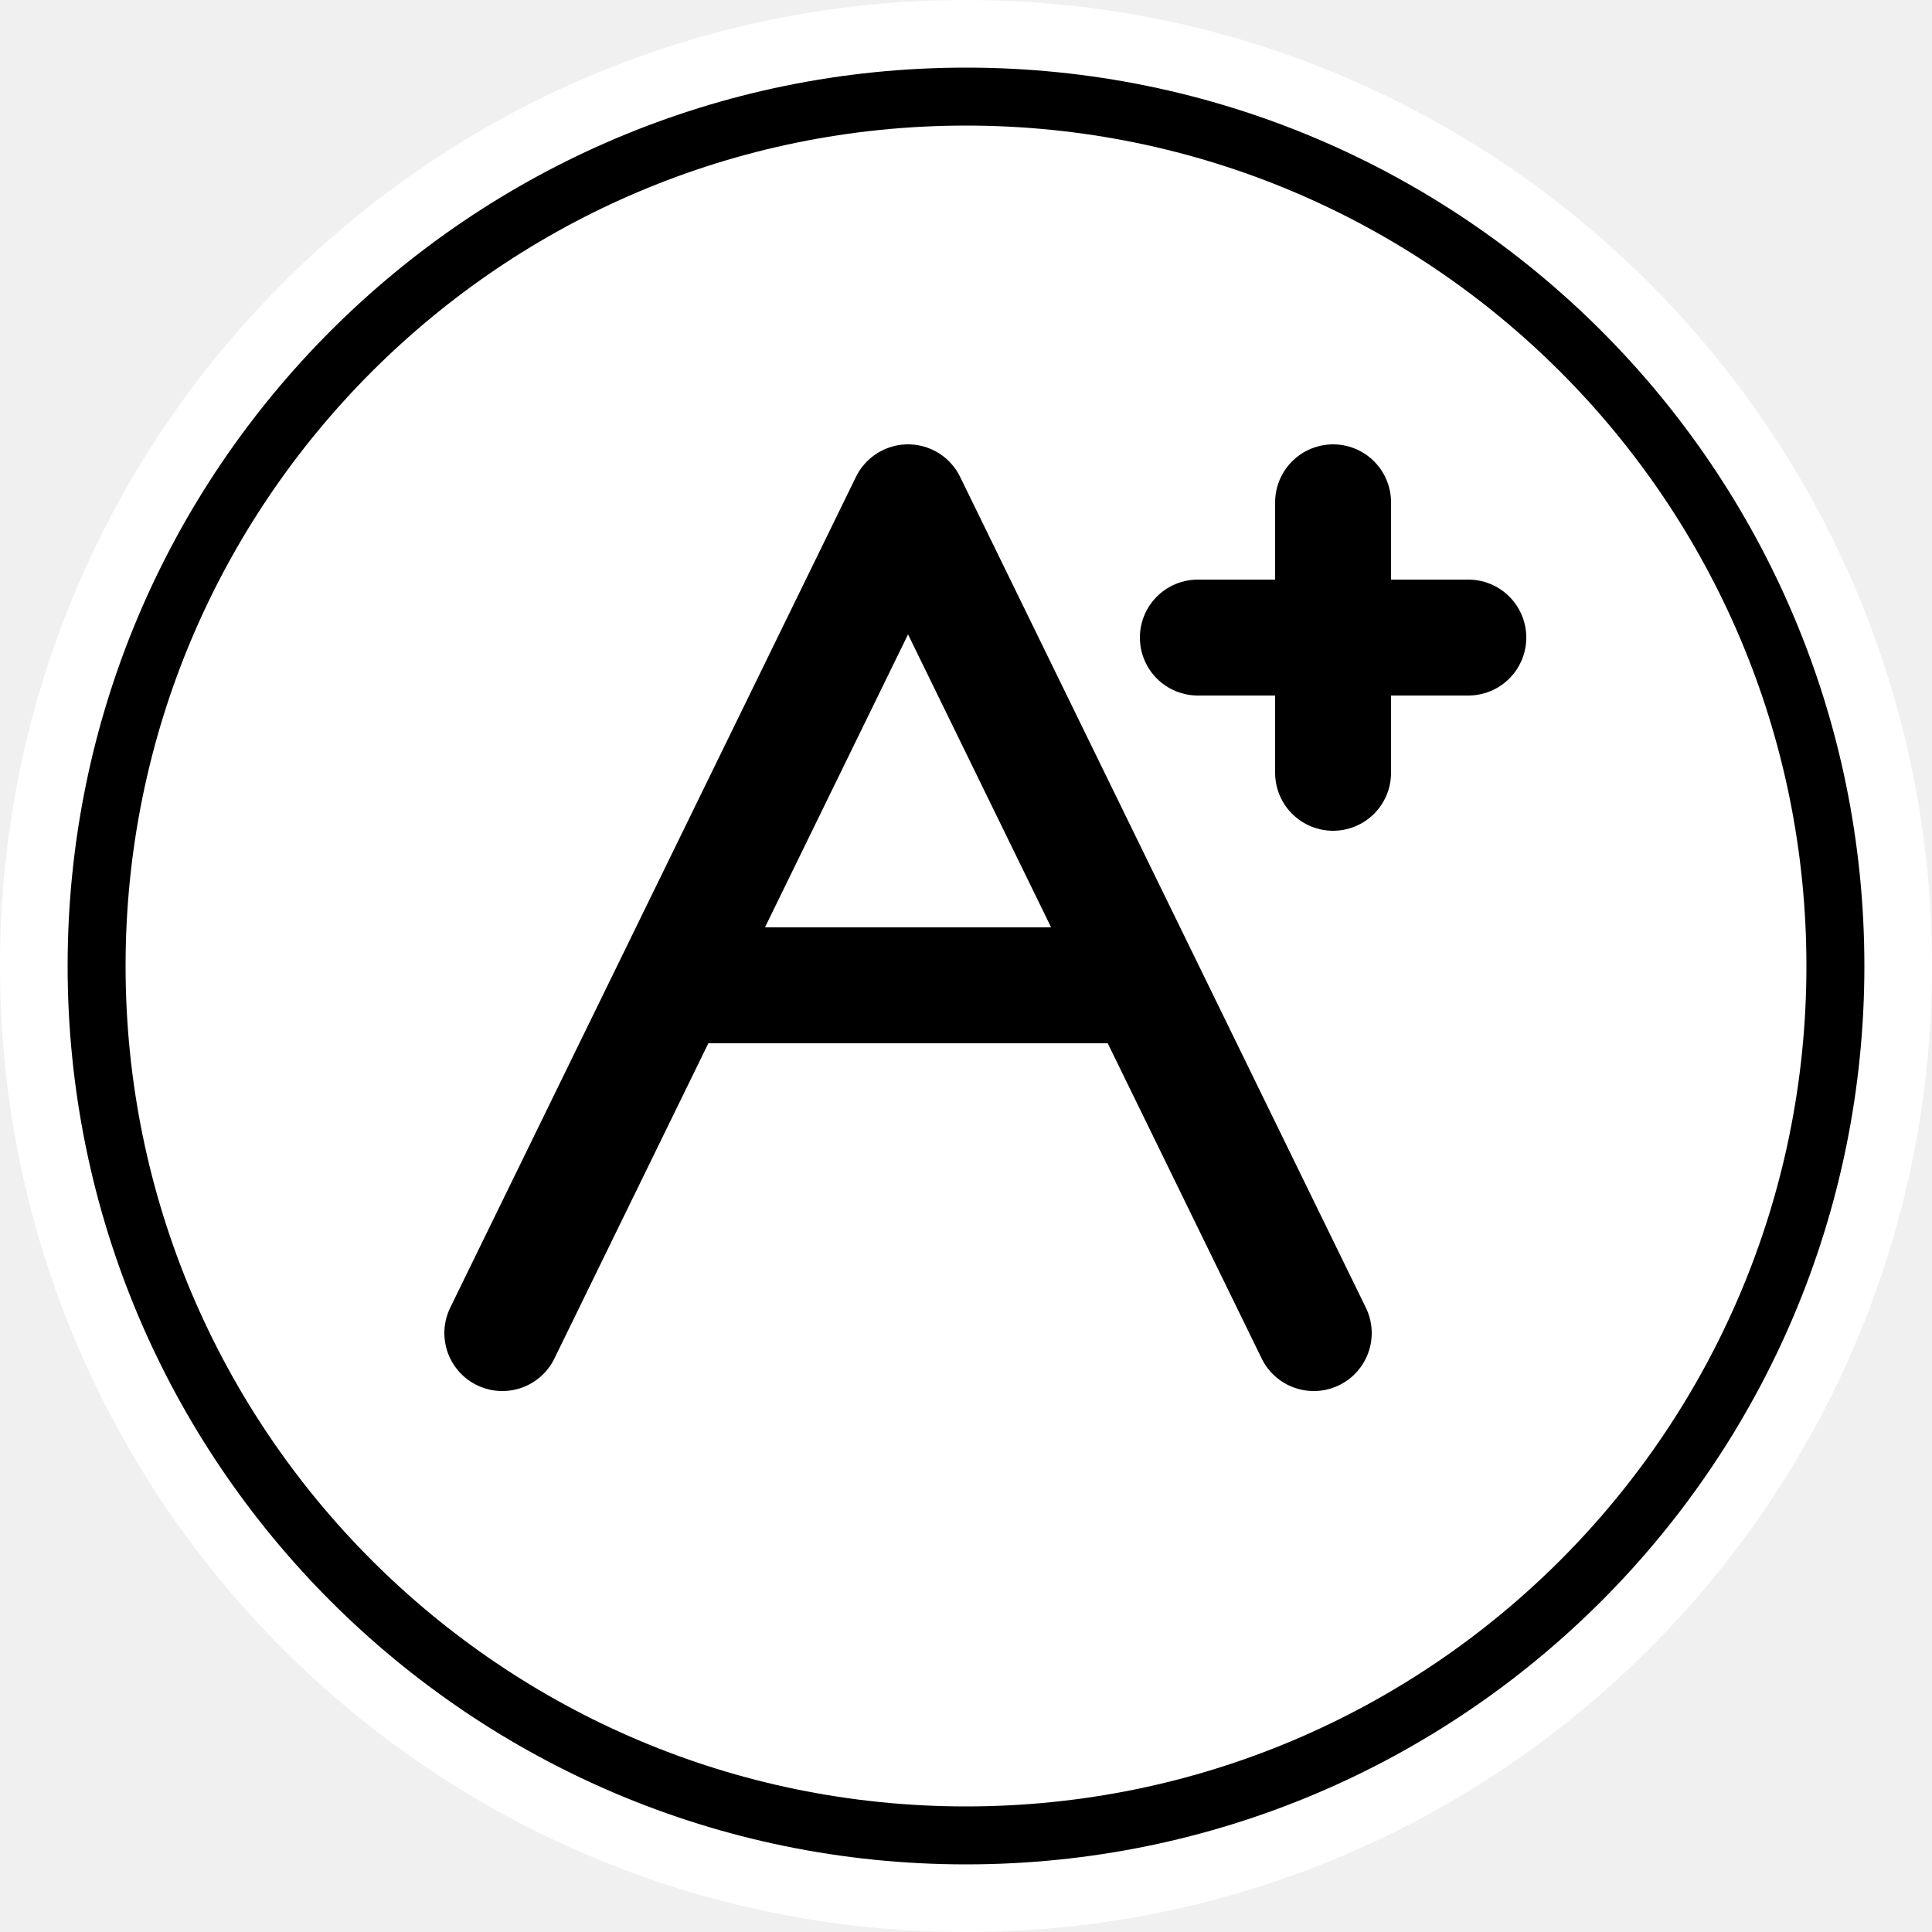
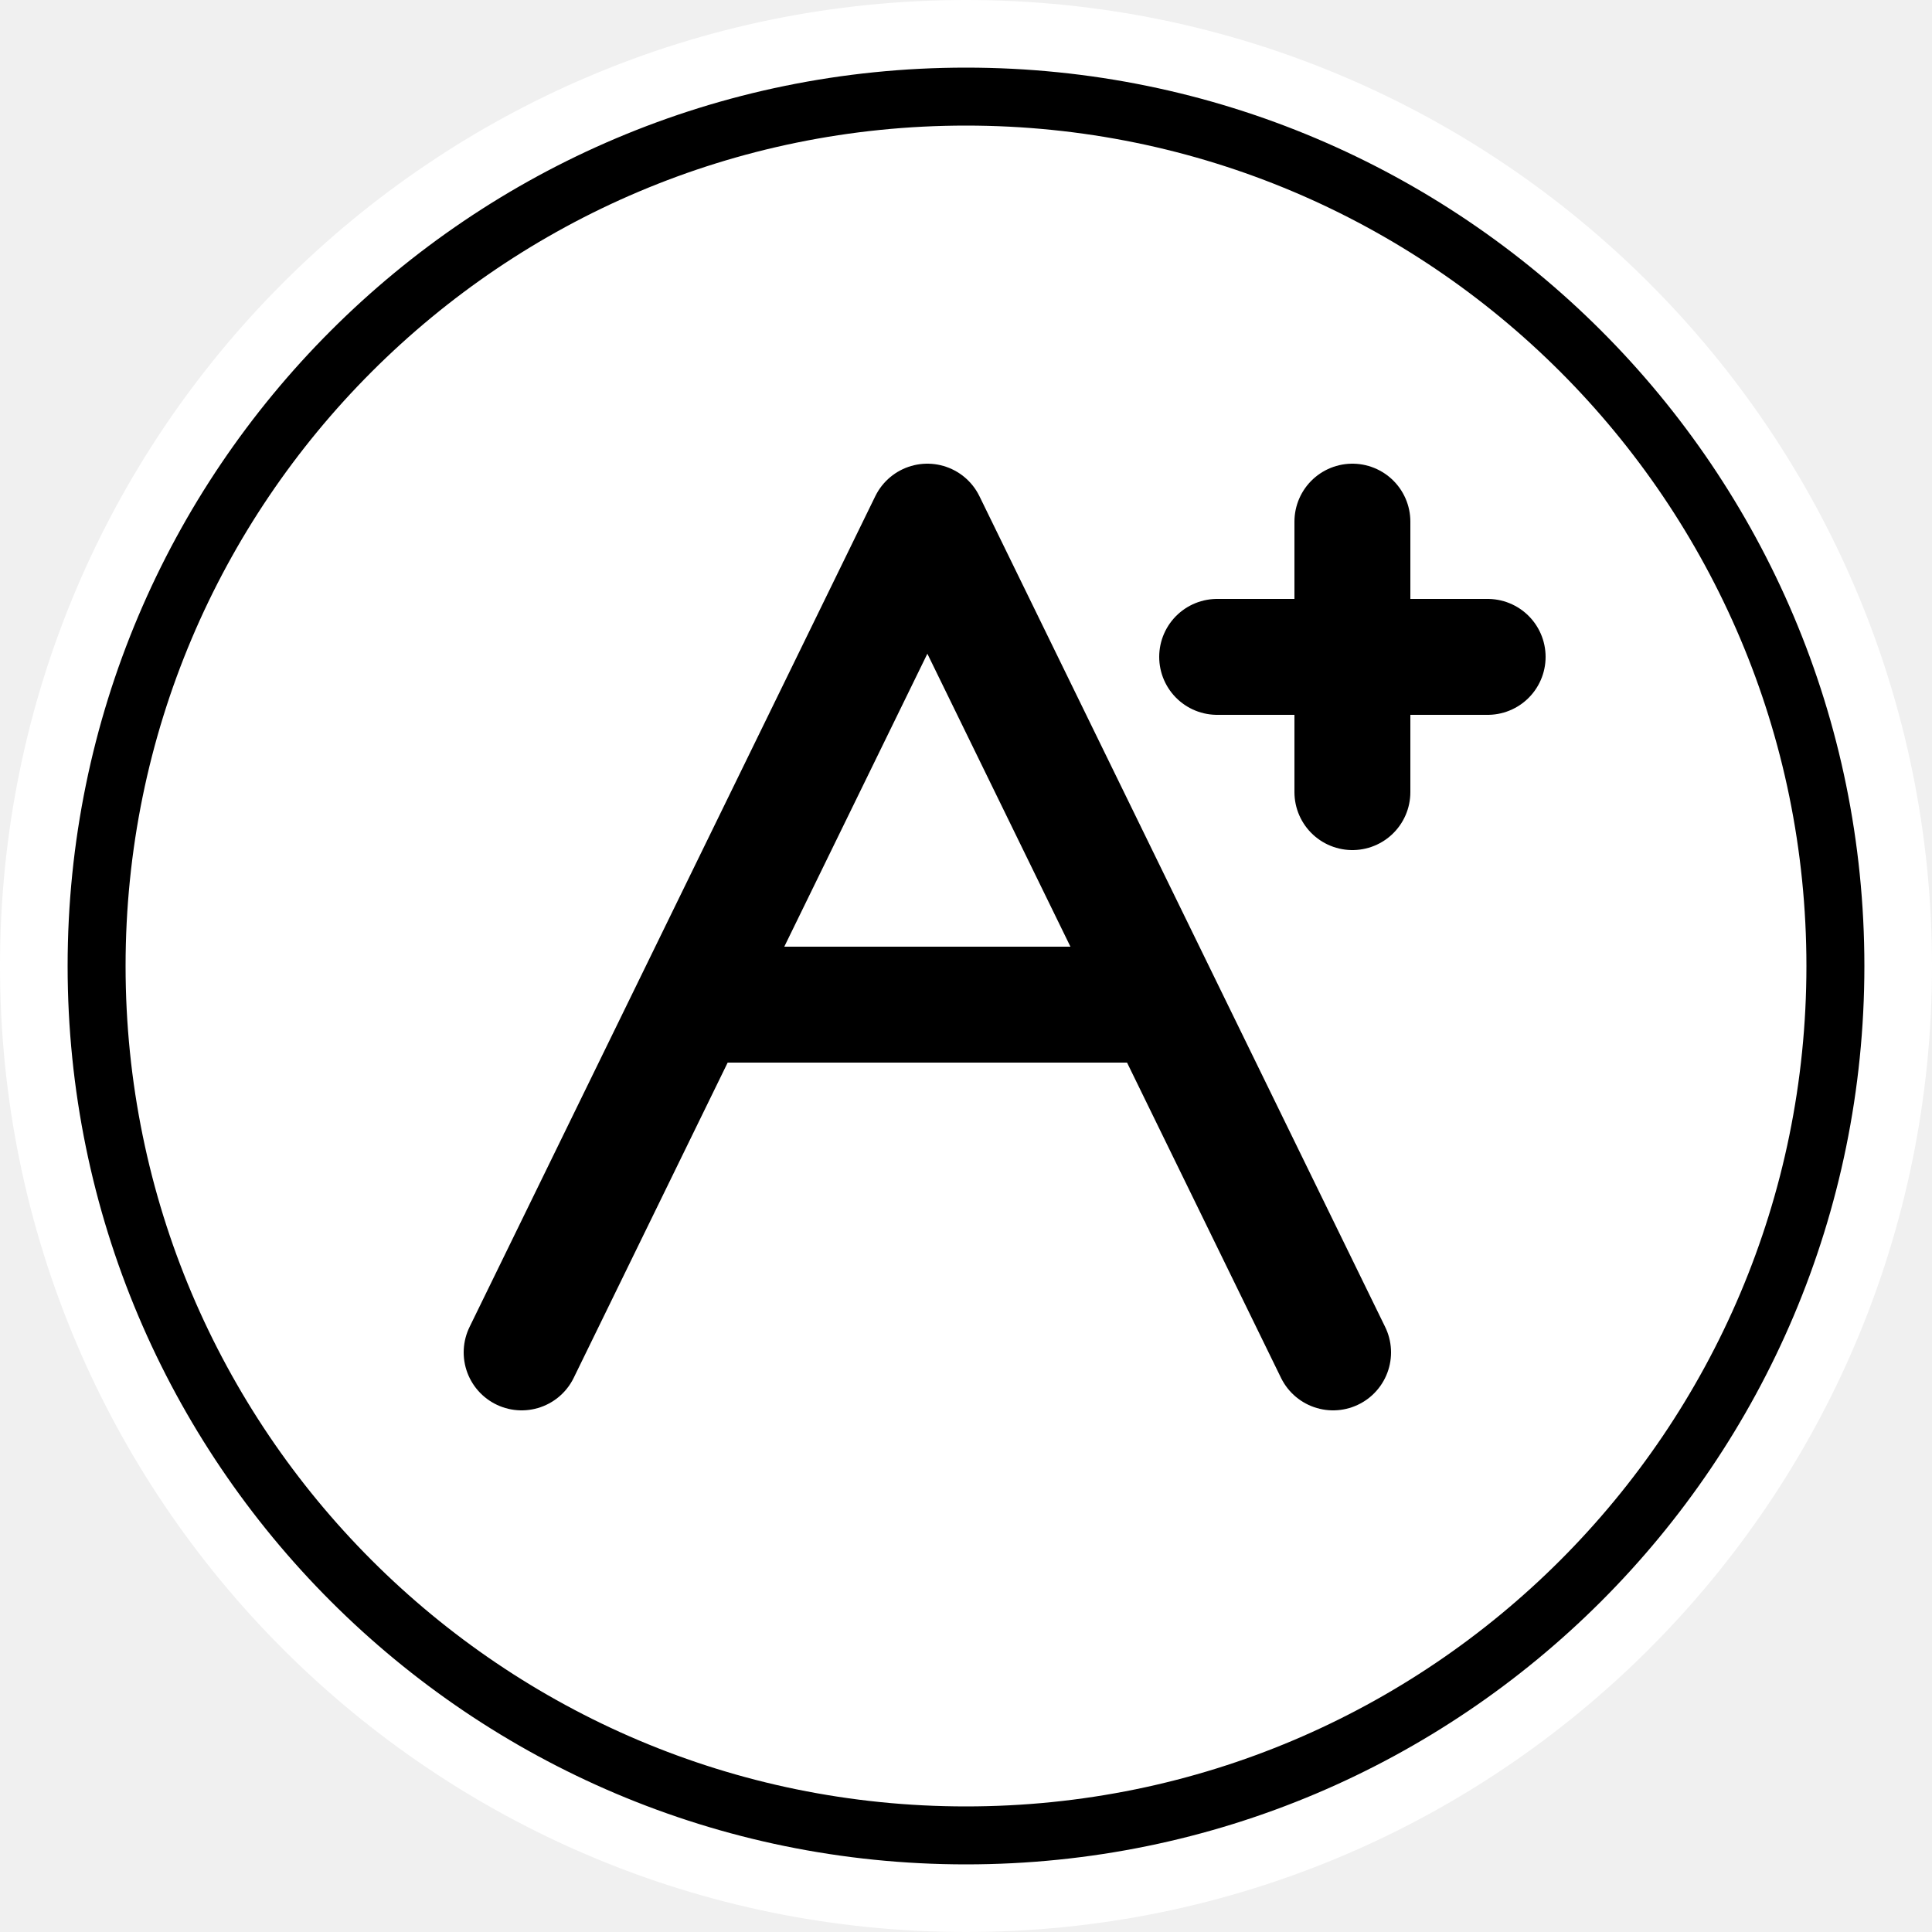
<svg xmlns="http://www.w3.org/2000/svg" viewBox="0 0 100 100">
  <circle cx="50" cy="50" r="50" fill="#fff" />
  <circle cx="50" cy="50" r="45" fill="none" stroke="#000" stroke-width="3" />
-   <path d="m26 69 21-43 21 43m-9-18h-24m34-25v14m7-7h-14" fill="none" stroke="#000" stroke-linecap="round" stroke-linejoin="round" stroke-width="6" />
+   <path d="m27 70 21-43 21 43m-9-18h-24m34-25v14m7-7h-14" fill="none" stroke="#000" stroke-linecap="round" stroke-linejoin="round" stroke-width="6" />
</svg>
